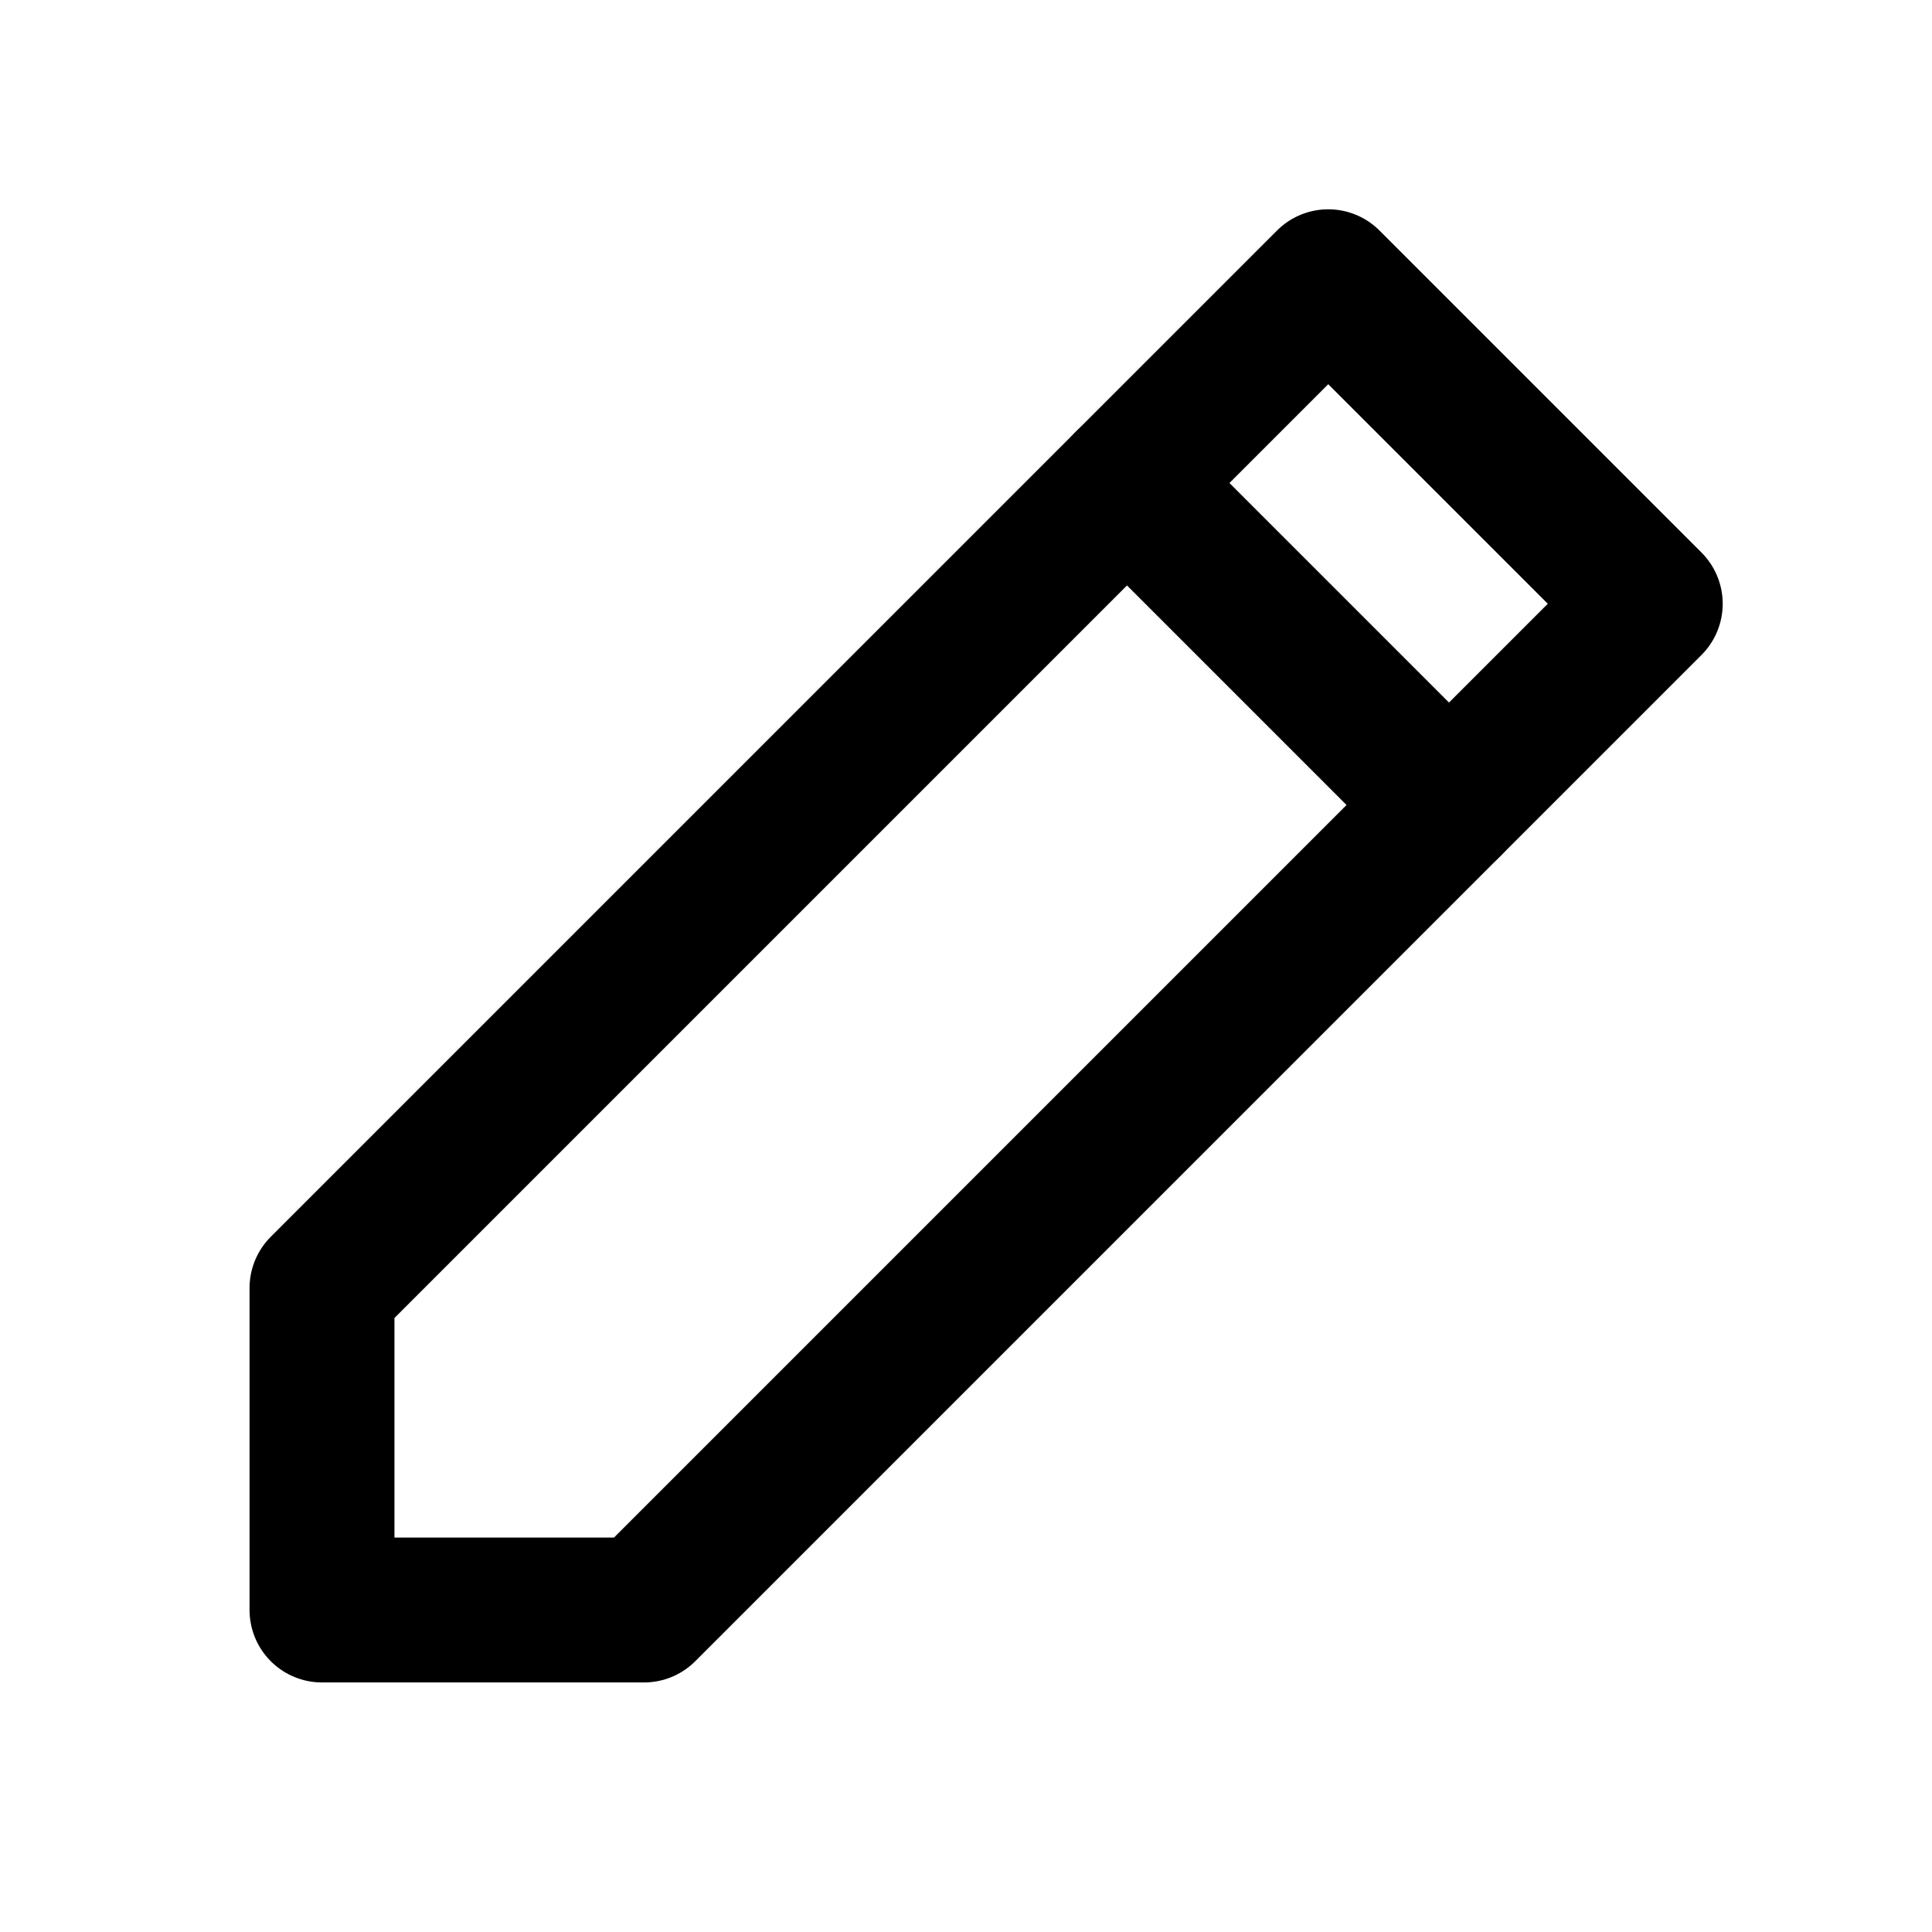
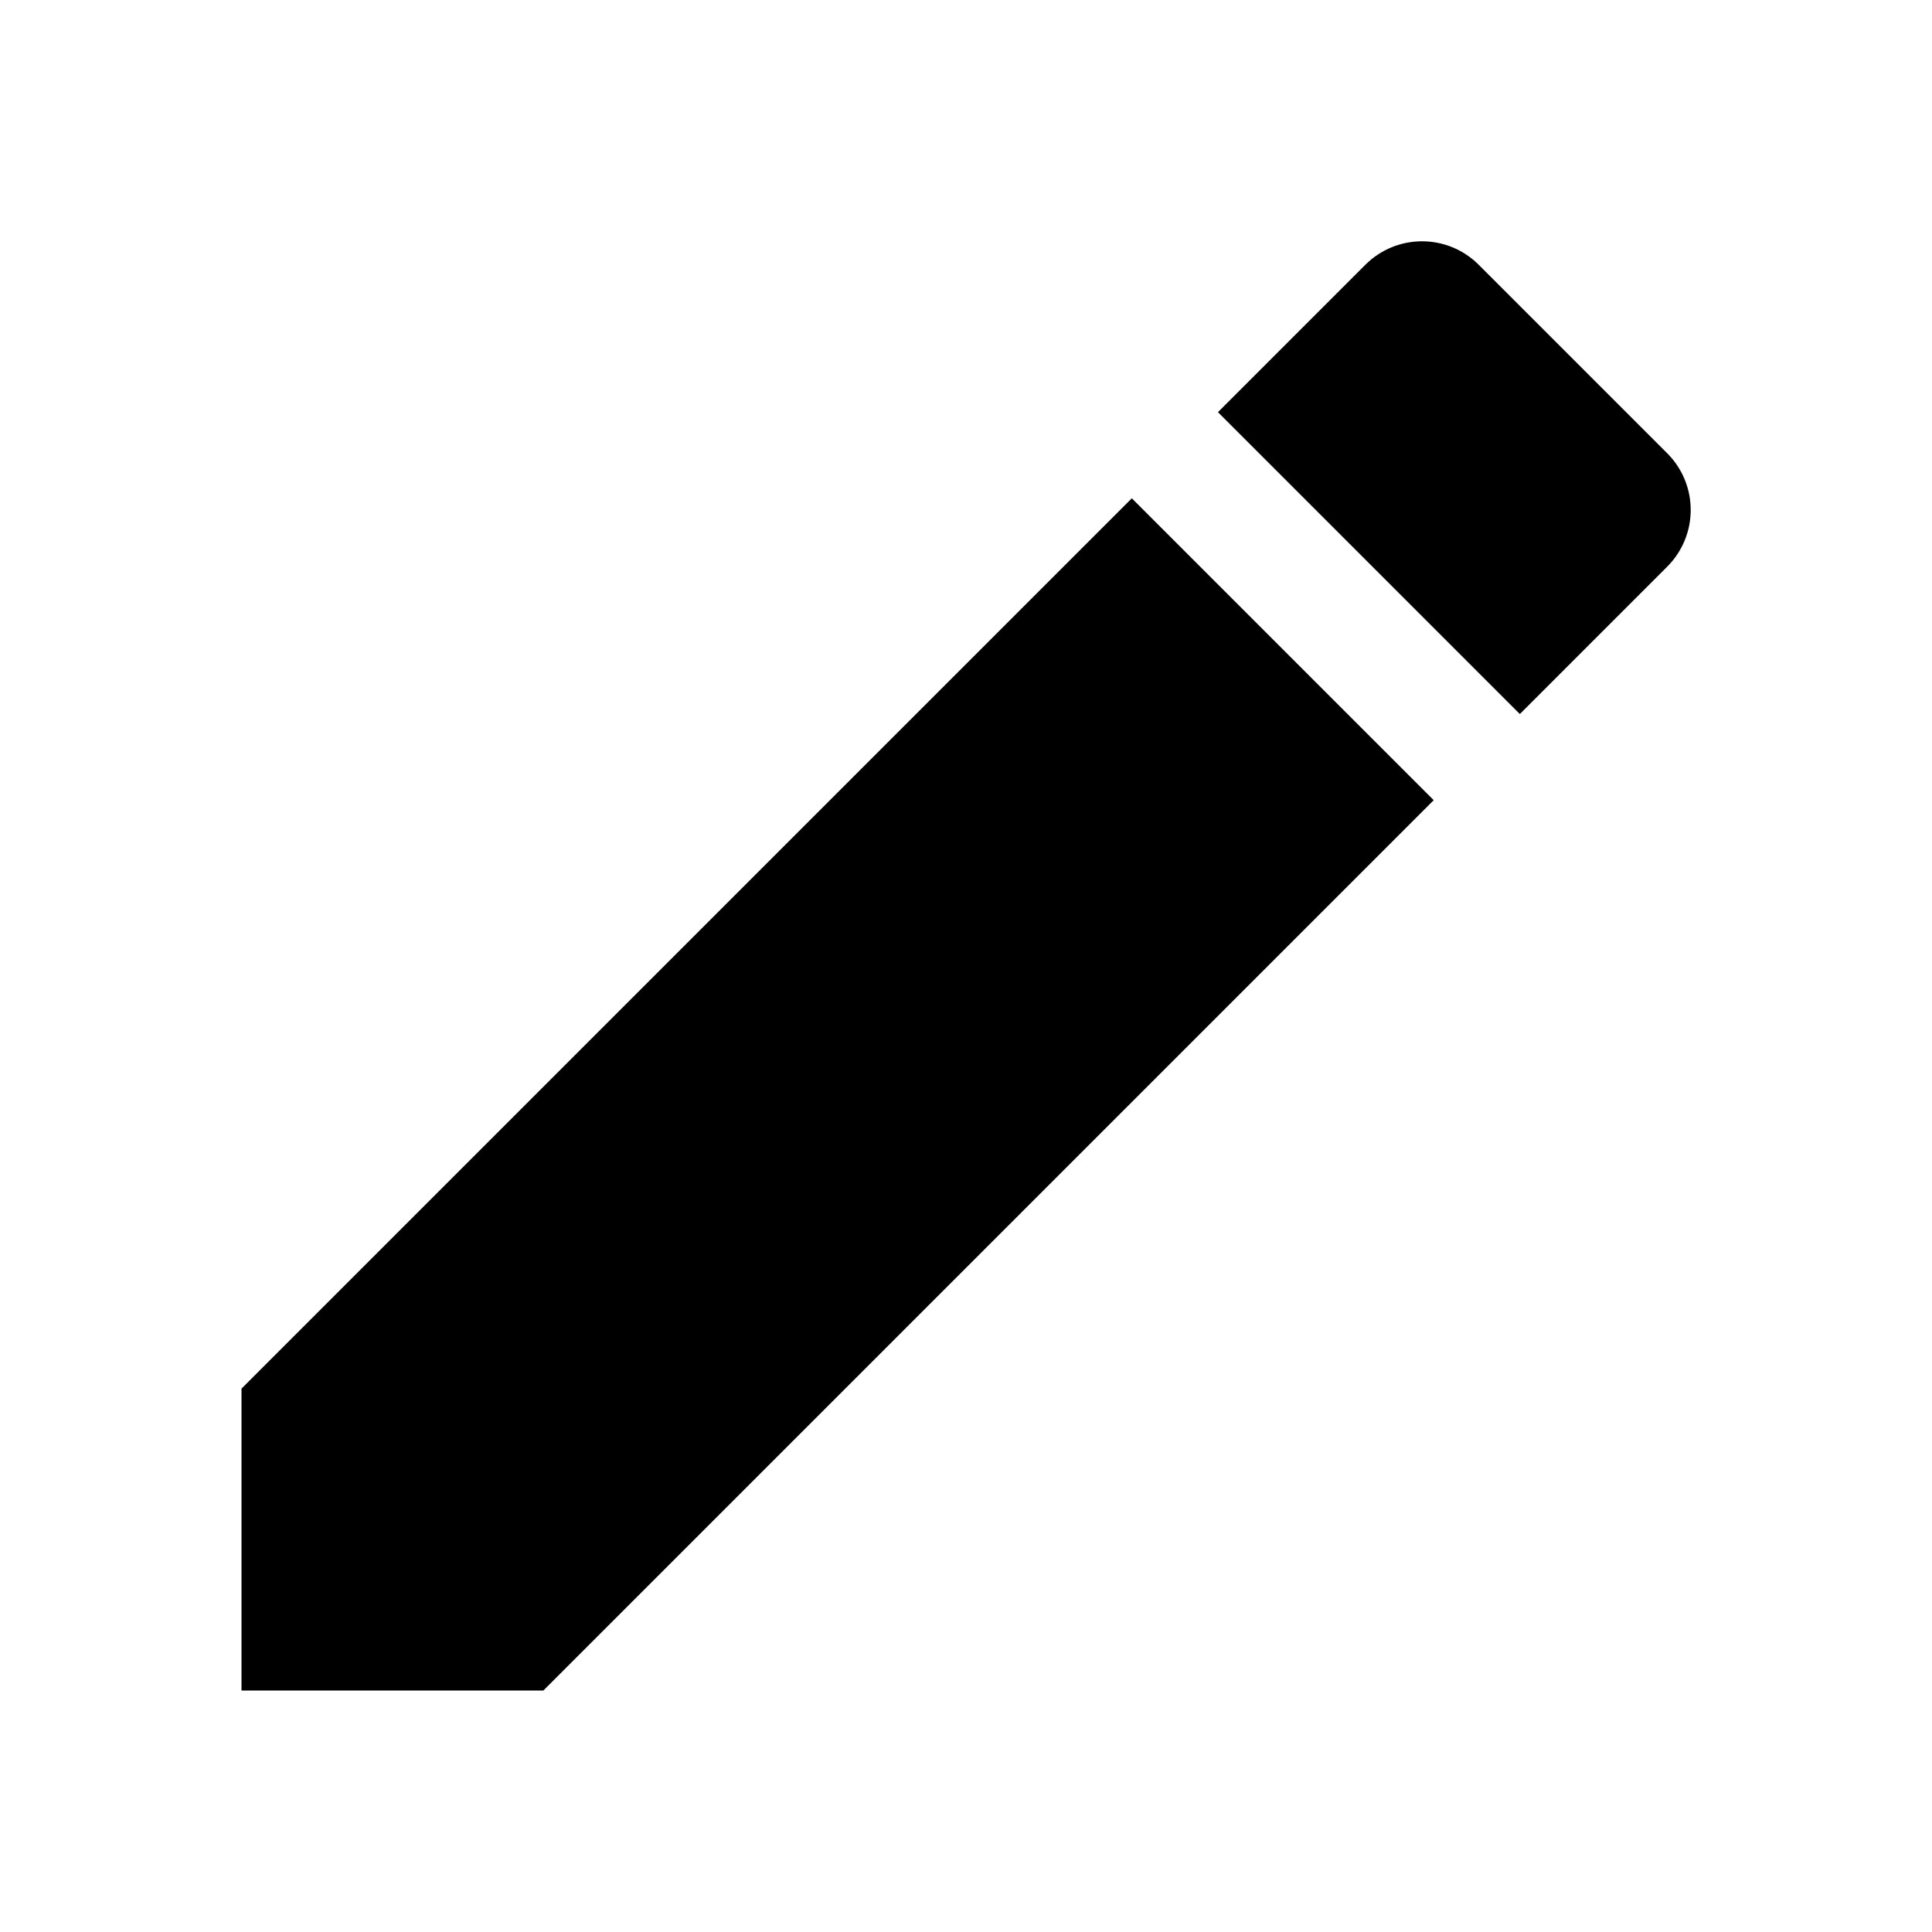
<svg xmlns="http://www.w3.org/2000/svg" viewBox="0 0 24 24" fill="none">
-   <path d="M16.5 3.5L20.5 7.5L8 20H4V16L16.5 3.5Z" stroke="currentColor" stroke-width="1.8" stroke-linecap="round" stroke-linejoin="round" />
-   <path d="M14 6L18 10" stroke="currentColor" stroke-width="1.8" stroke-linecap="round" stroke-linejoin="round" />
+   <path d="M3 17.25V21H6.75L17.81 9.94L14.06 6.19L3 17.25M20.71 7.04C21.1 6.65 21.1 6.02 20.71 5.63L18.37 3.29C17.98 2.9 17.35 2.9 16.96 3.29L15.13 5.12L18.88 8.87L20.71 7.04Z" fill="currentColor" />
</svg>
